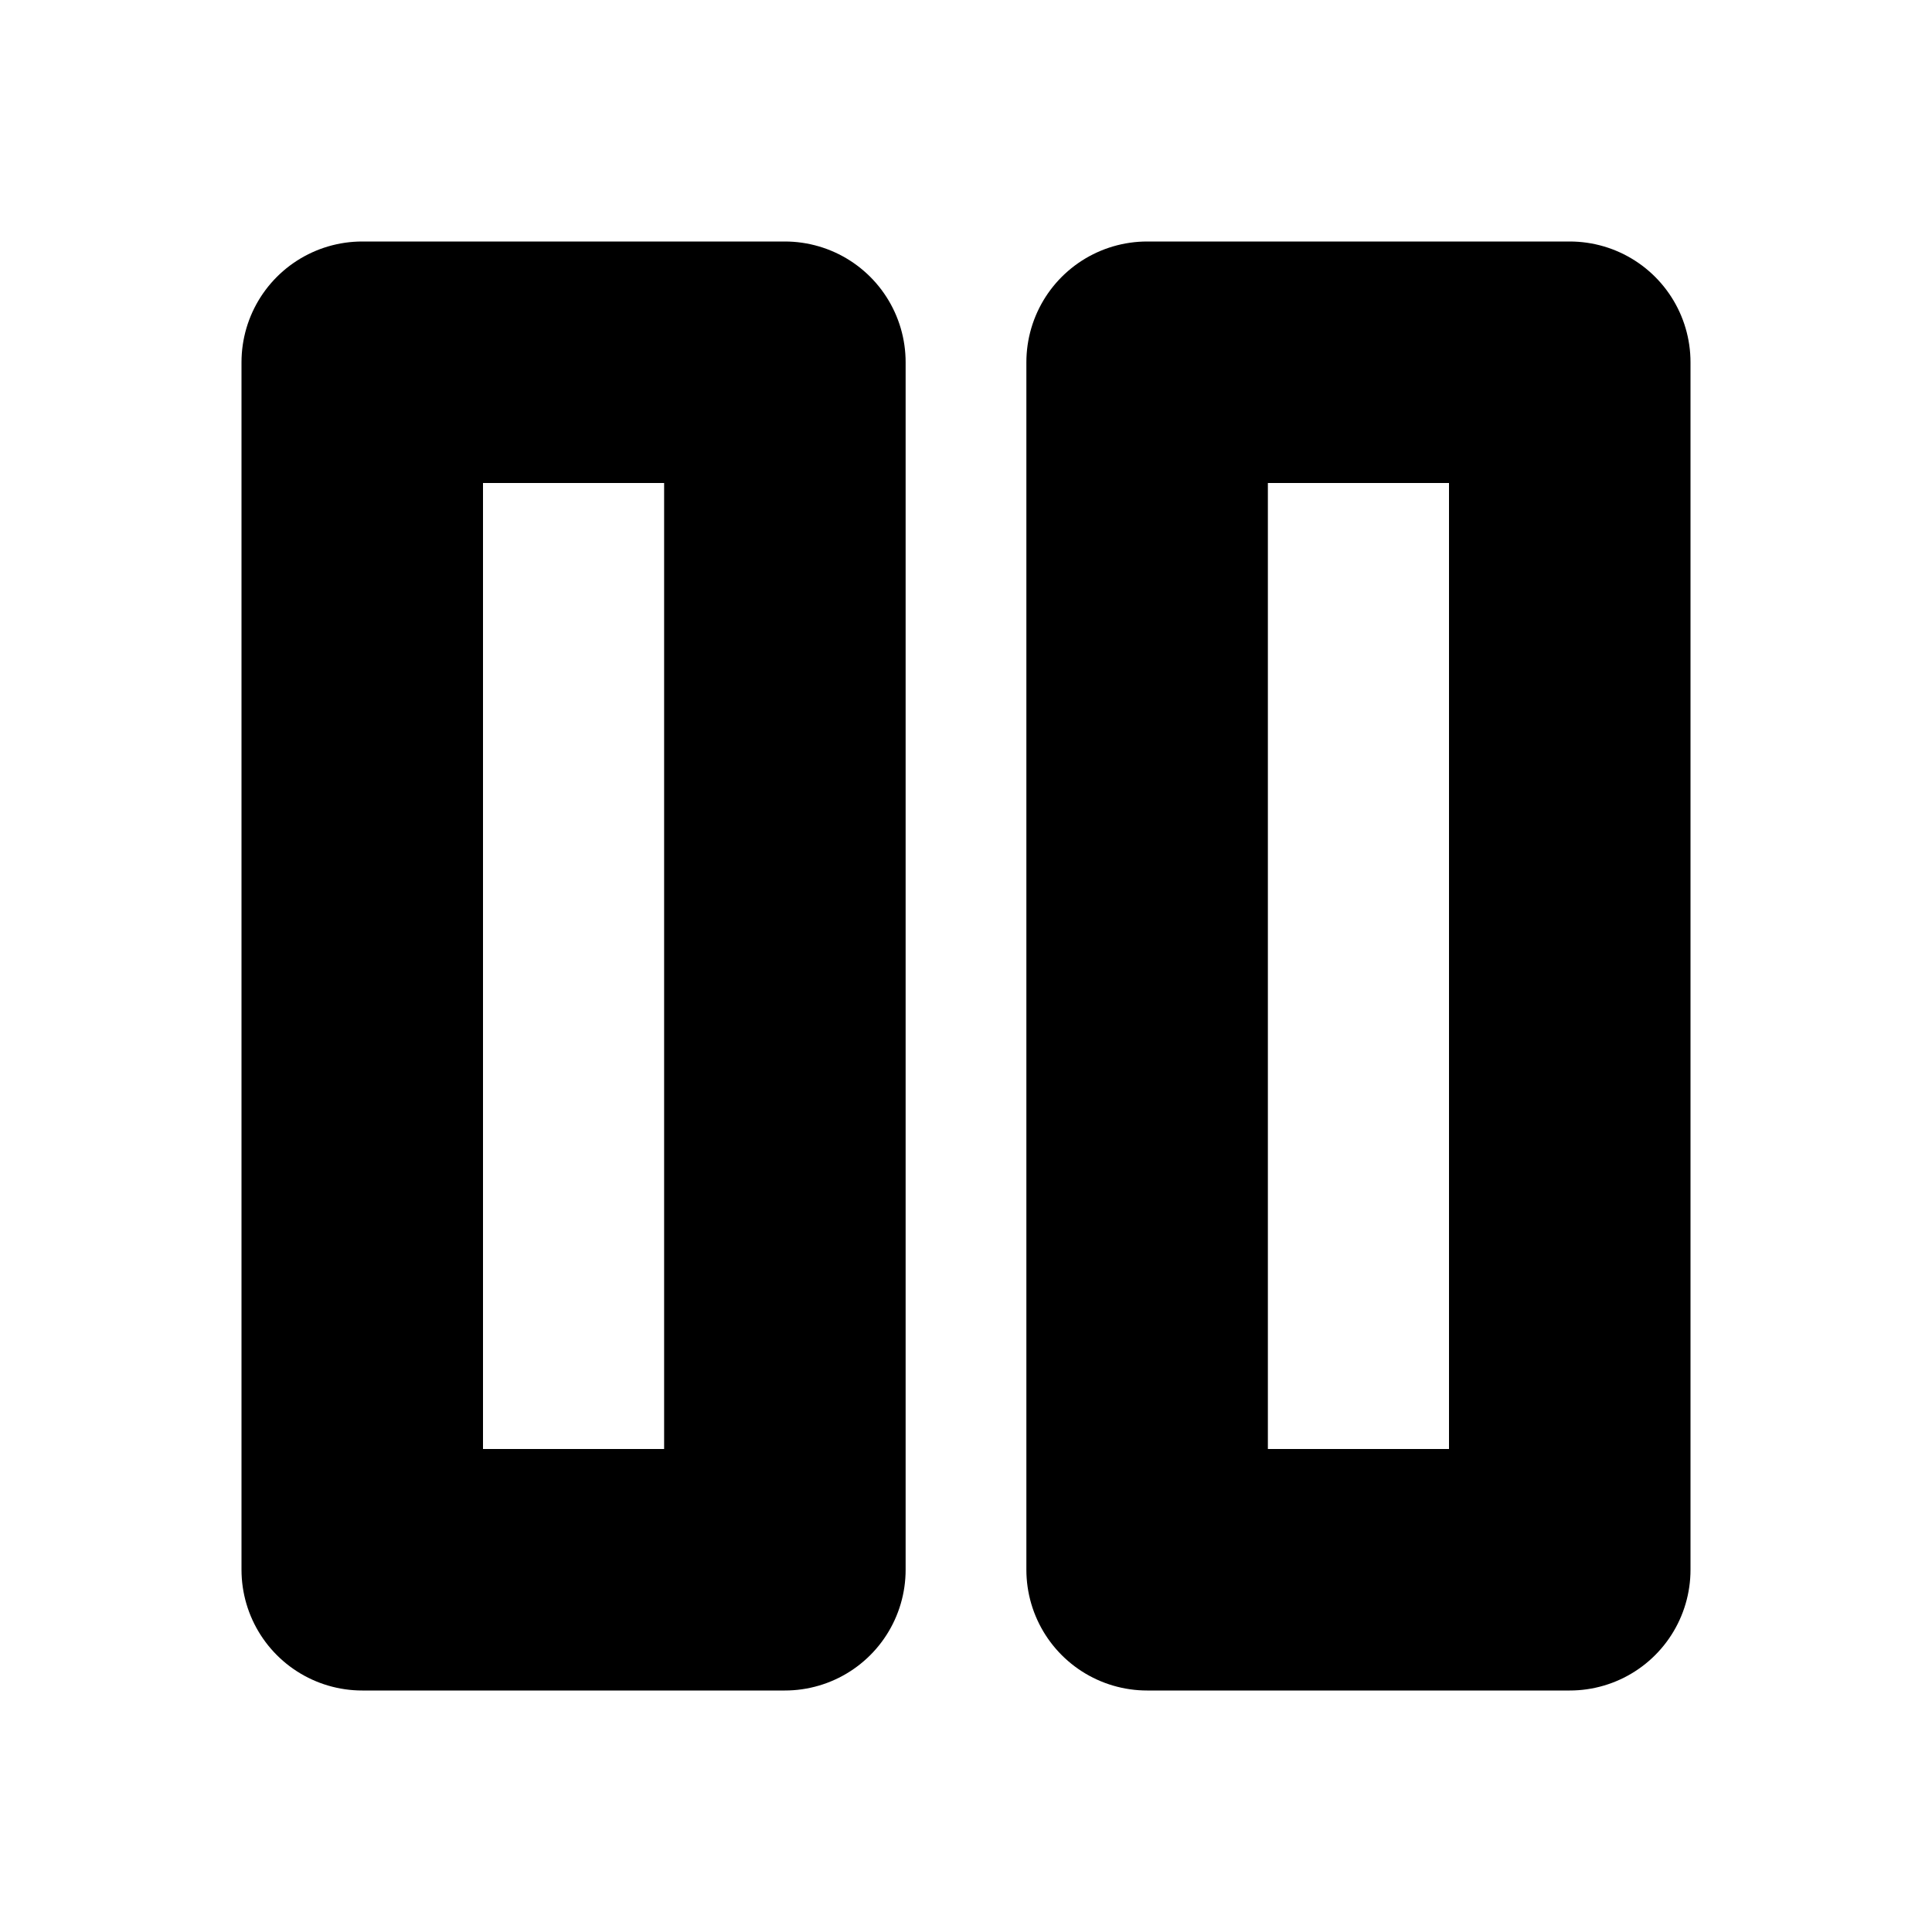
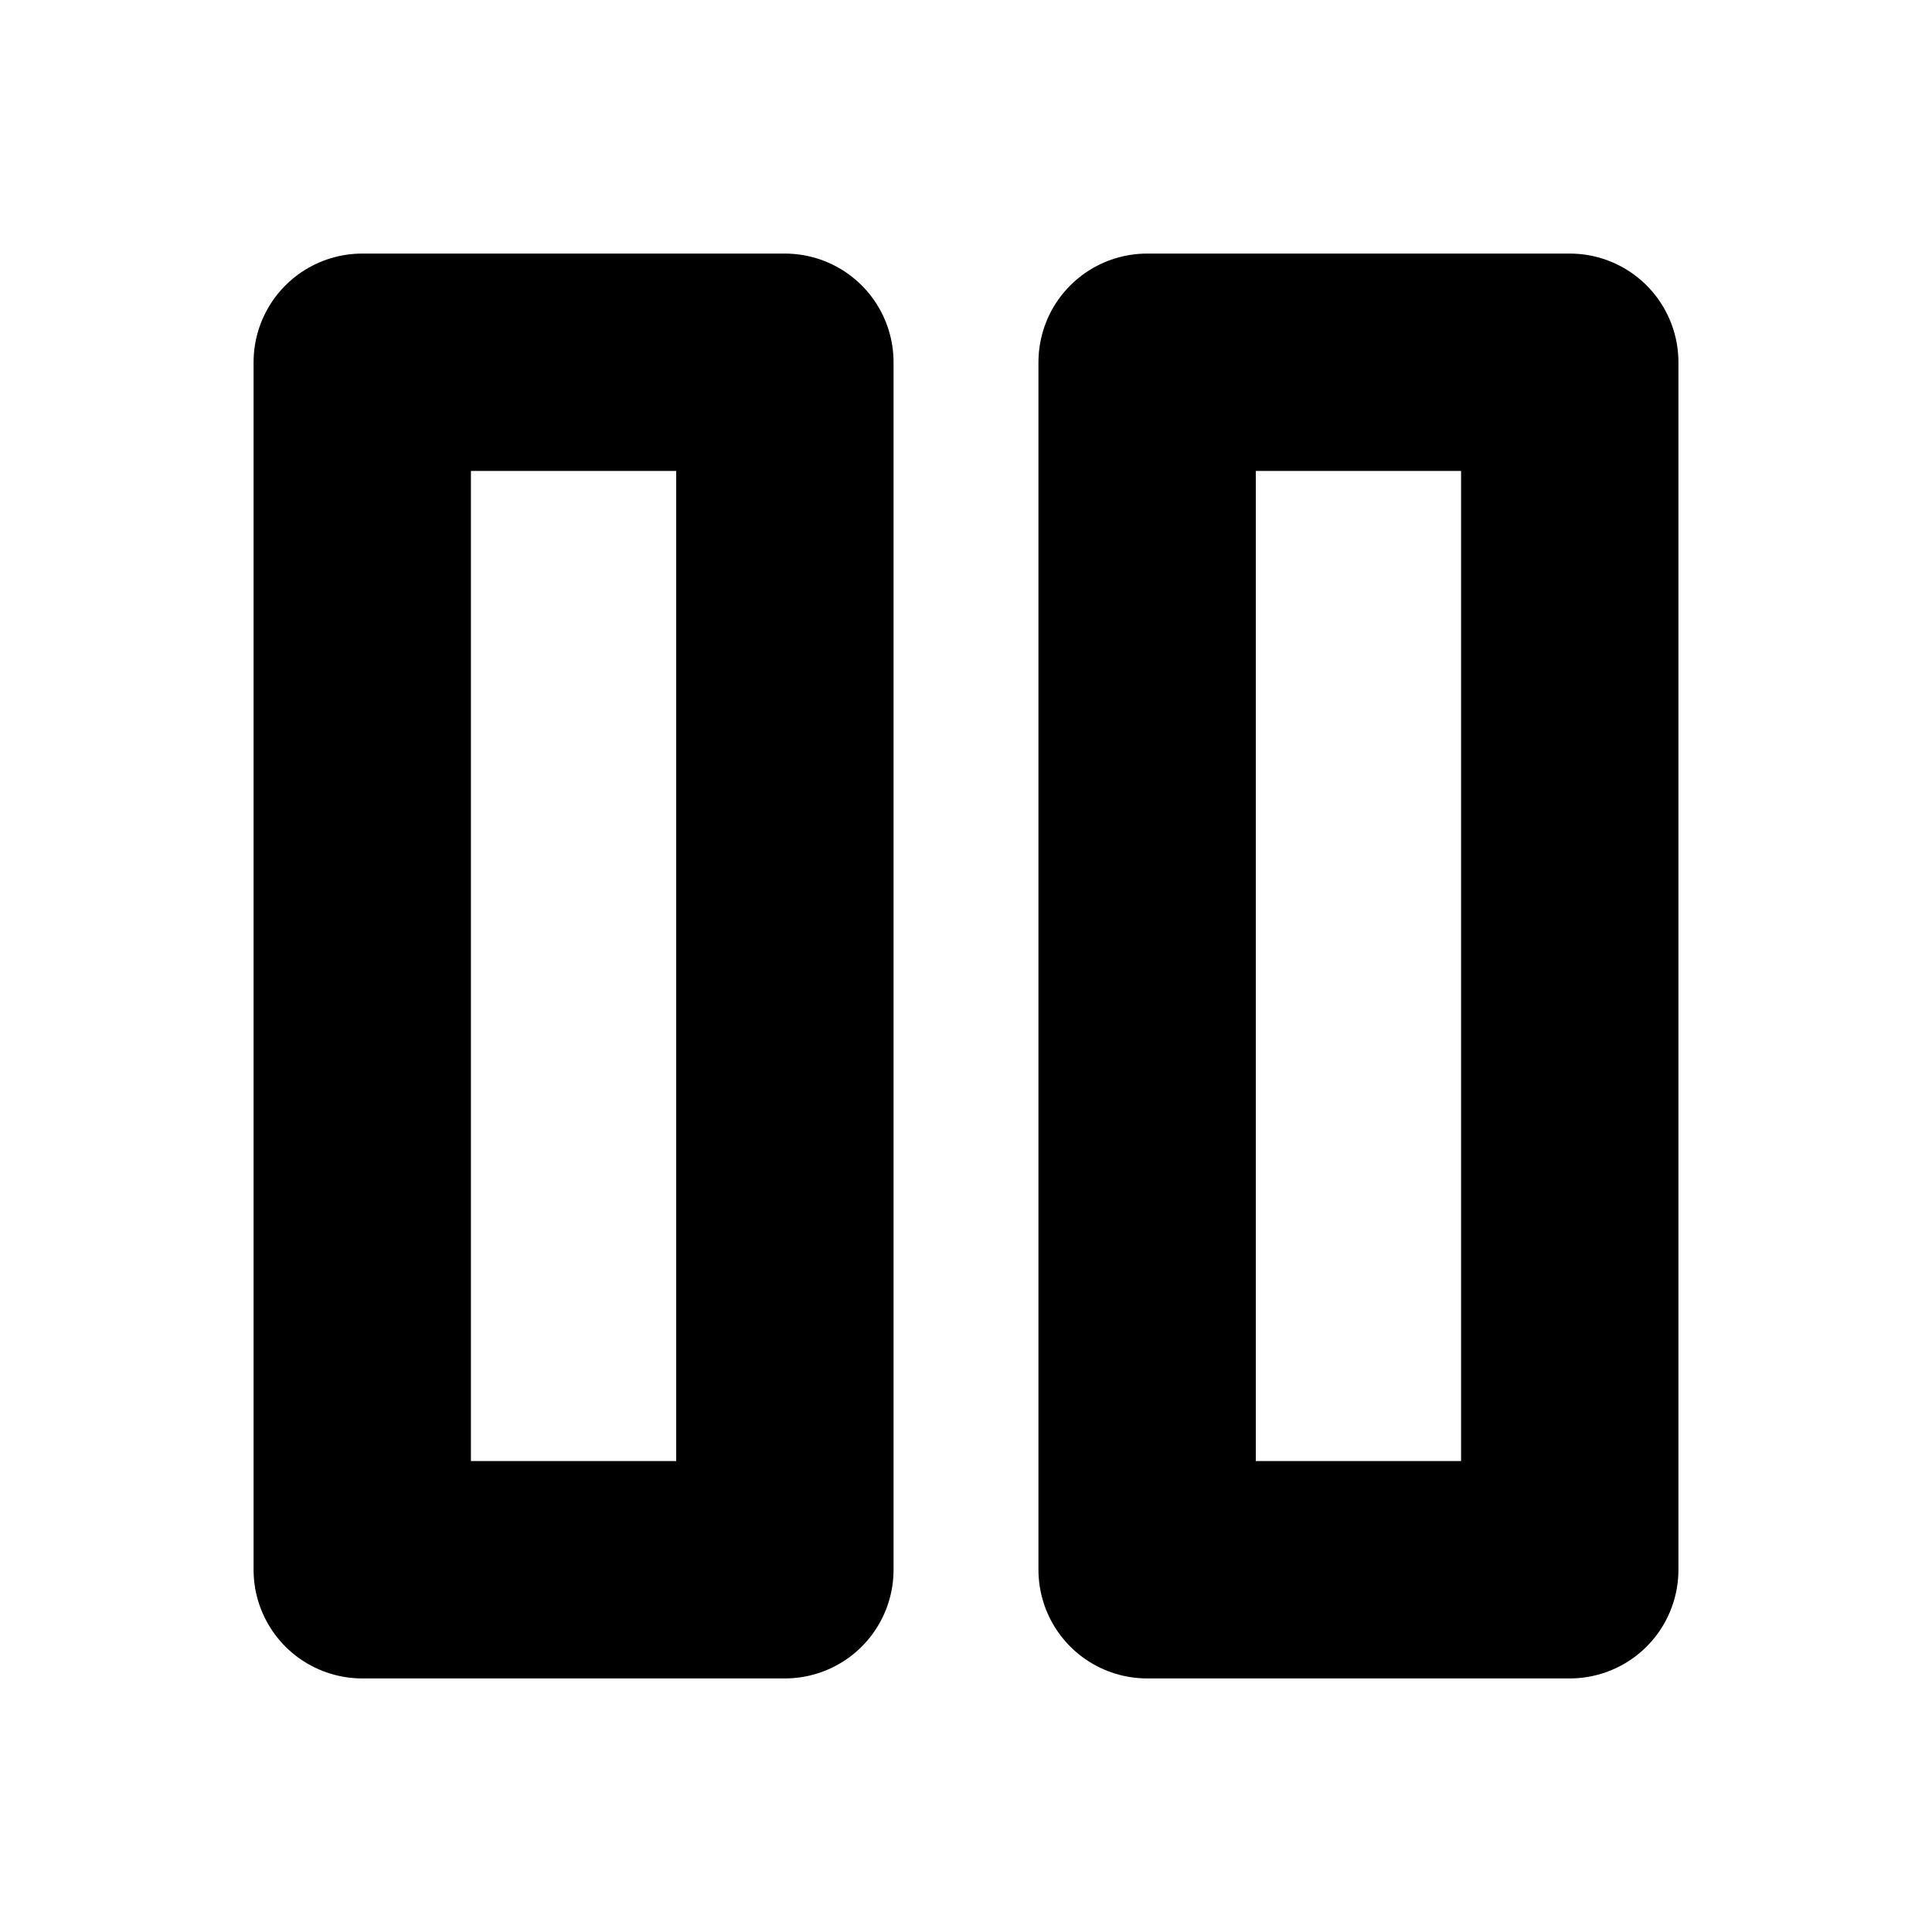
<svg xmlns="http://www.w3.org/2000/svg" width="32" height="32" viewBox="0 0 32 32" fill="none">
-   <rect x="6" y="6" width="7" height="20" stroke="black" stroke-width="4" stroke-linecap="round" stroke-linejoin="round" />
-   <rect x="19" y="6" width="7" height="20" stroke="black" stroke-width="4" stroke-linecap="round" stroke-linejoin="round" />
+   <rect x="6" y="6" width="7" height="20" stroke="black" stroke-width="3.6" stroke-linecap="round" stroke-linejoin="round" />
+   <rect x="19" y="6" width="7" height="20" stroke="black" stroke-width="3.6" stroke-linecap="round" stroke-linejoin="round" />
</svg>
